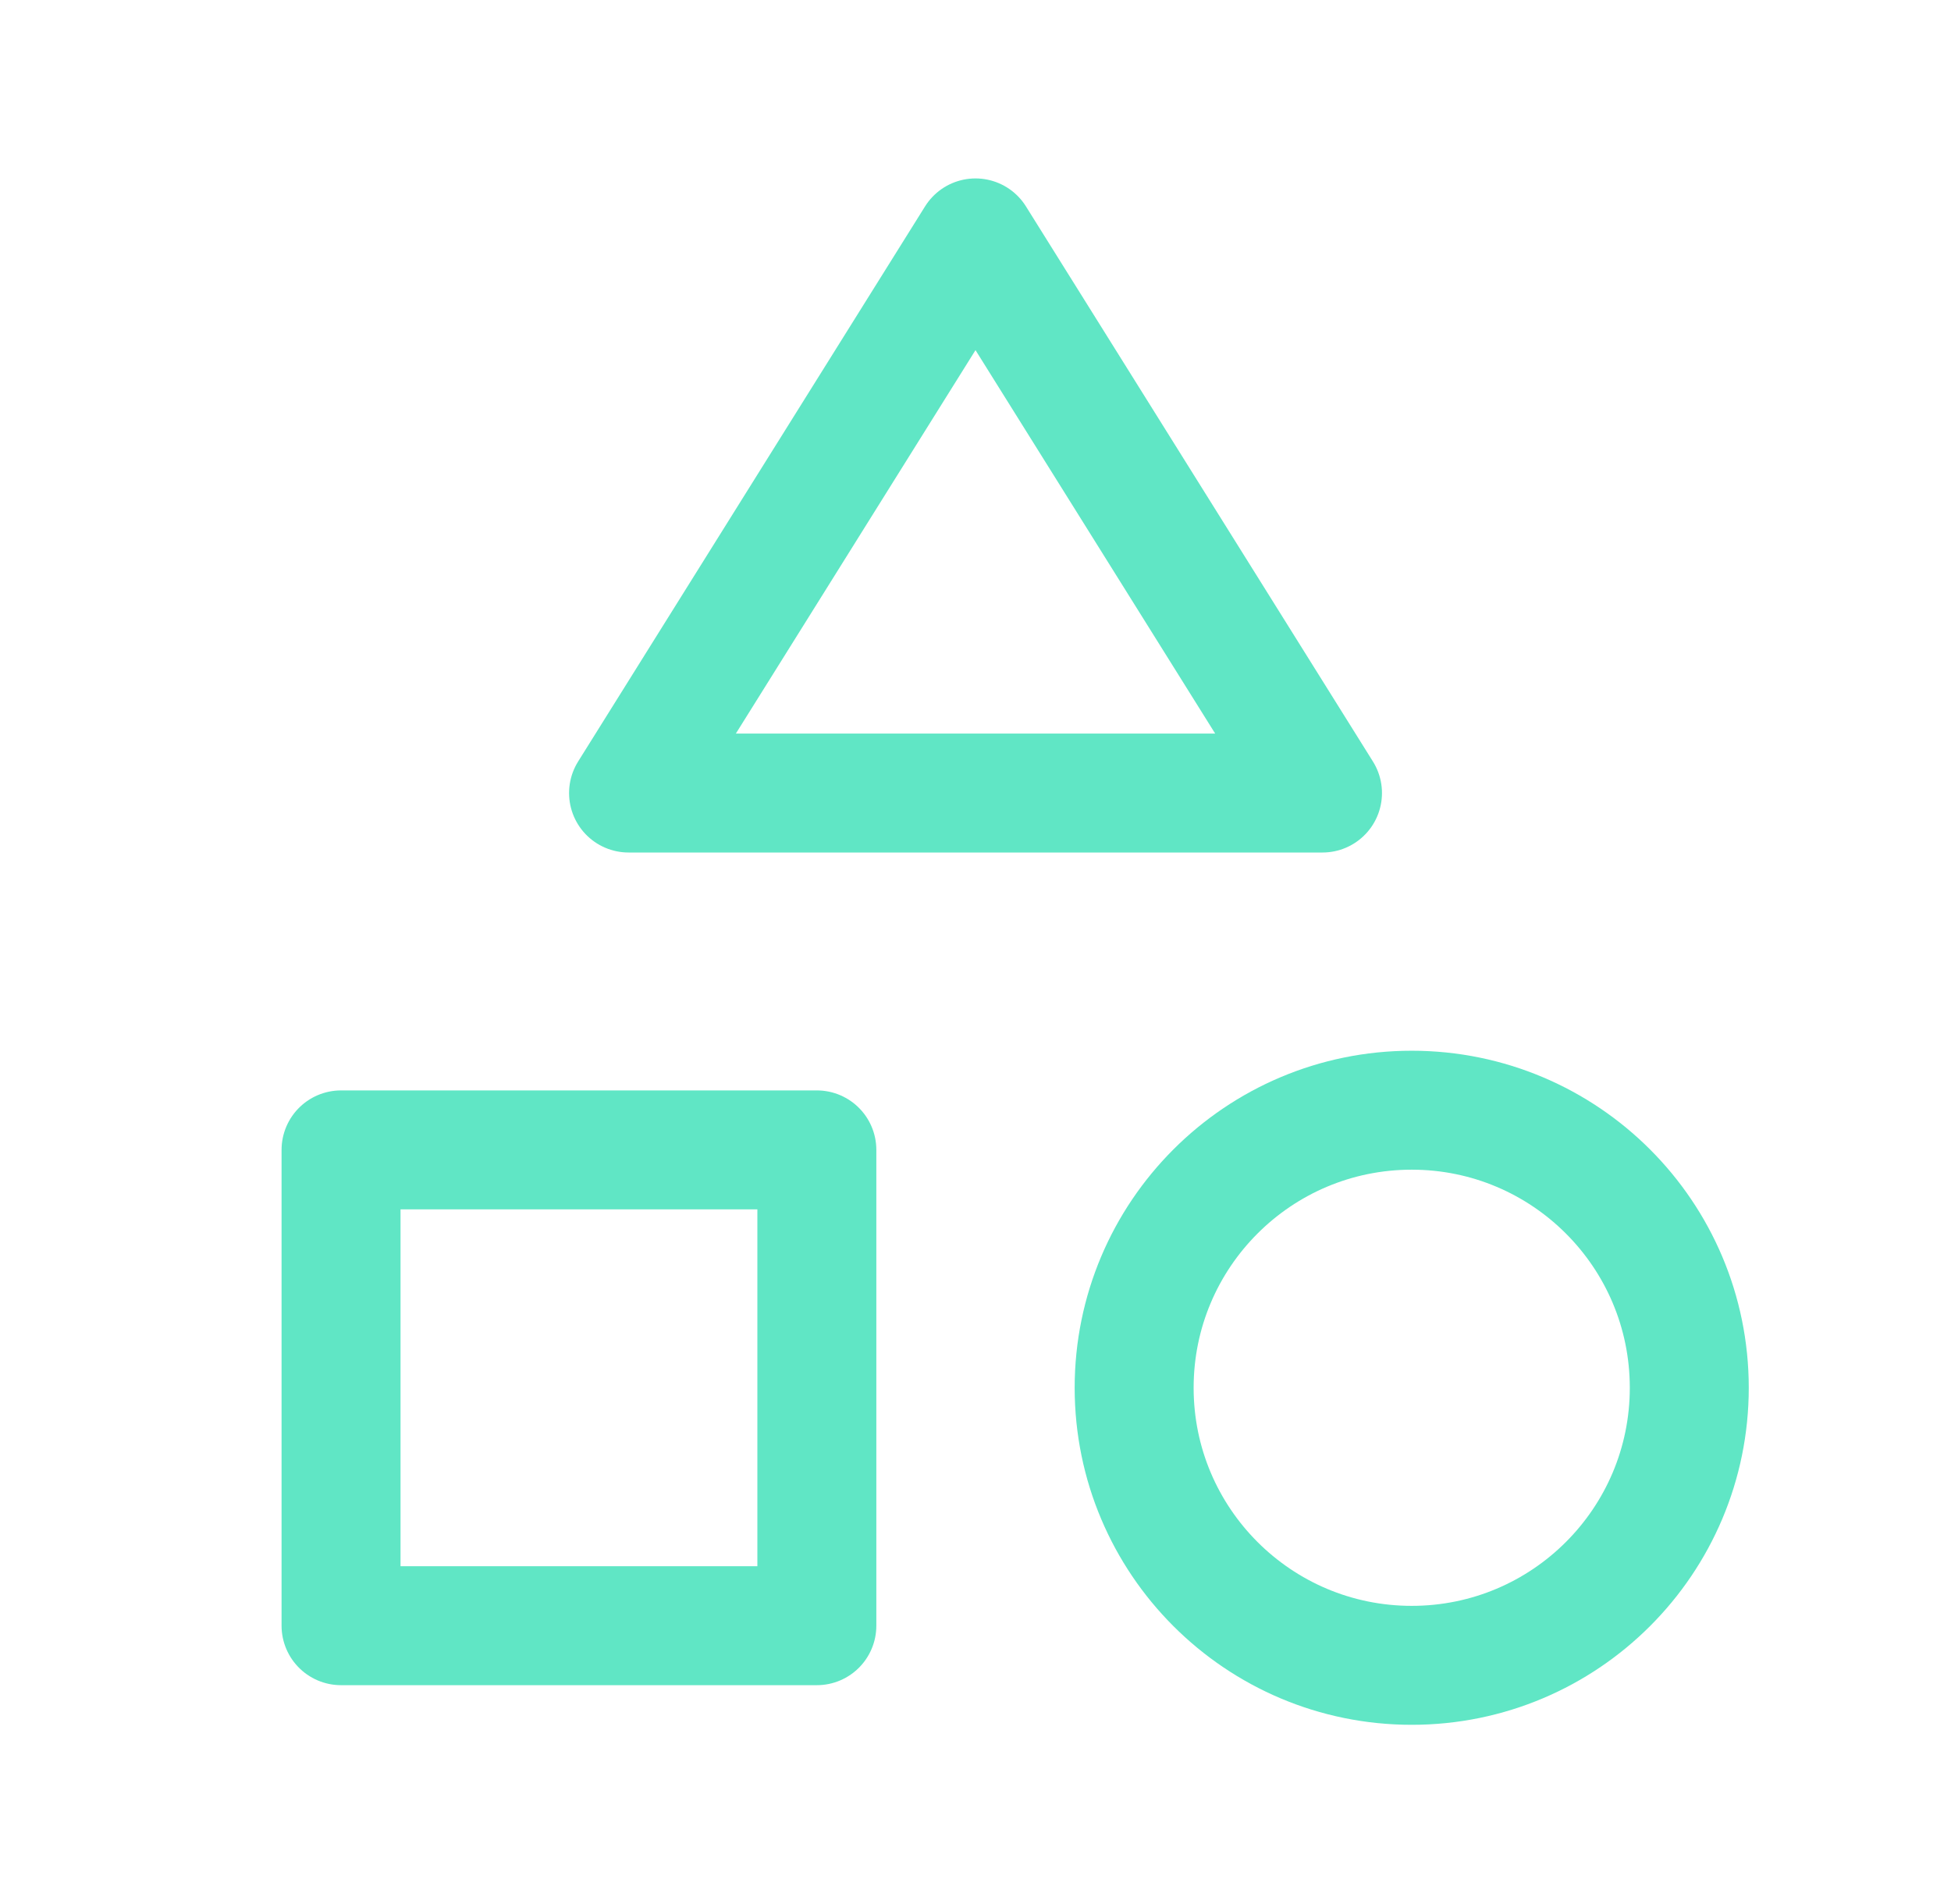
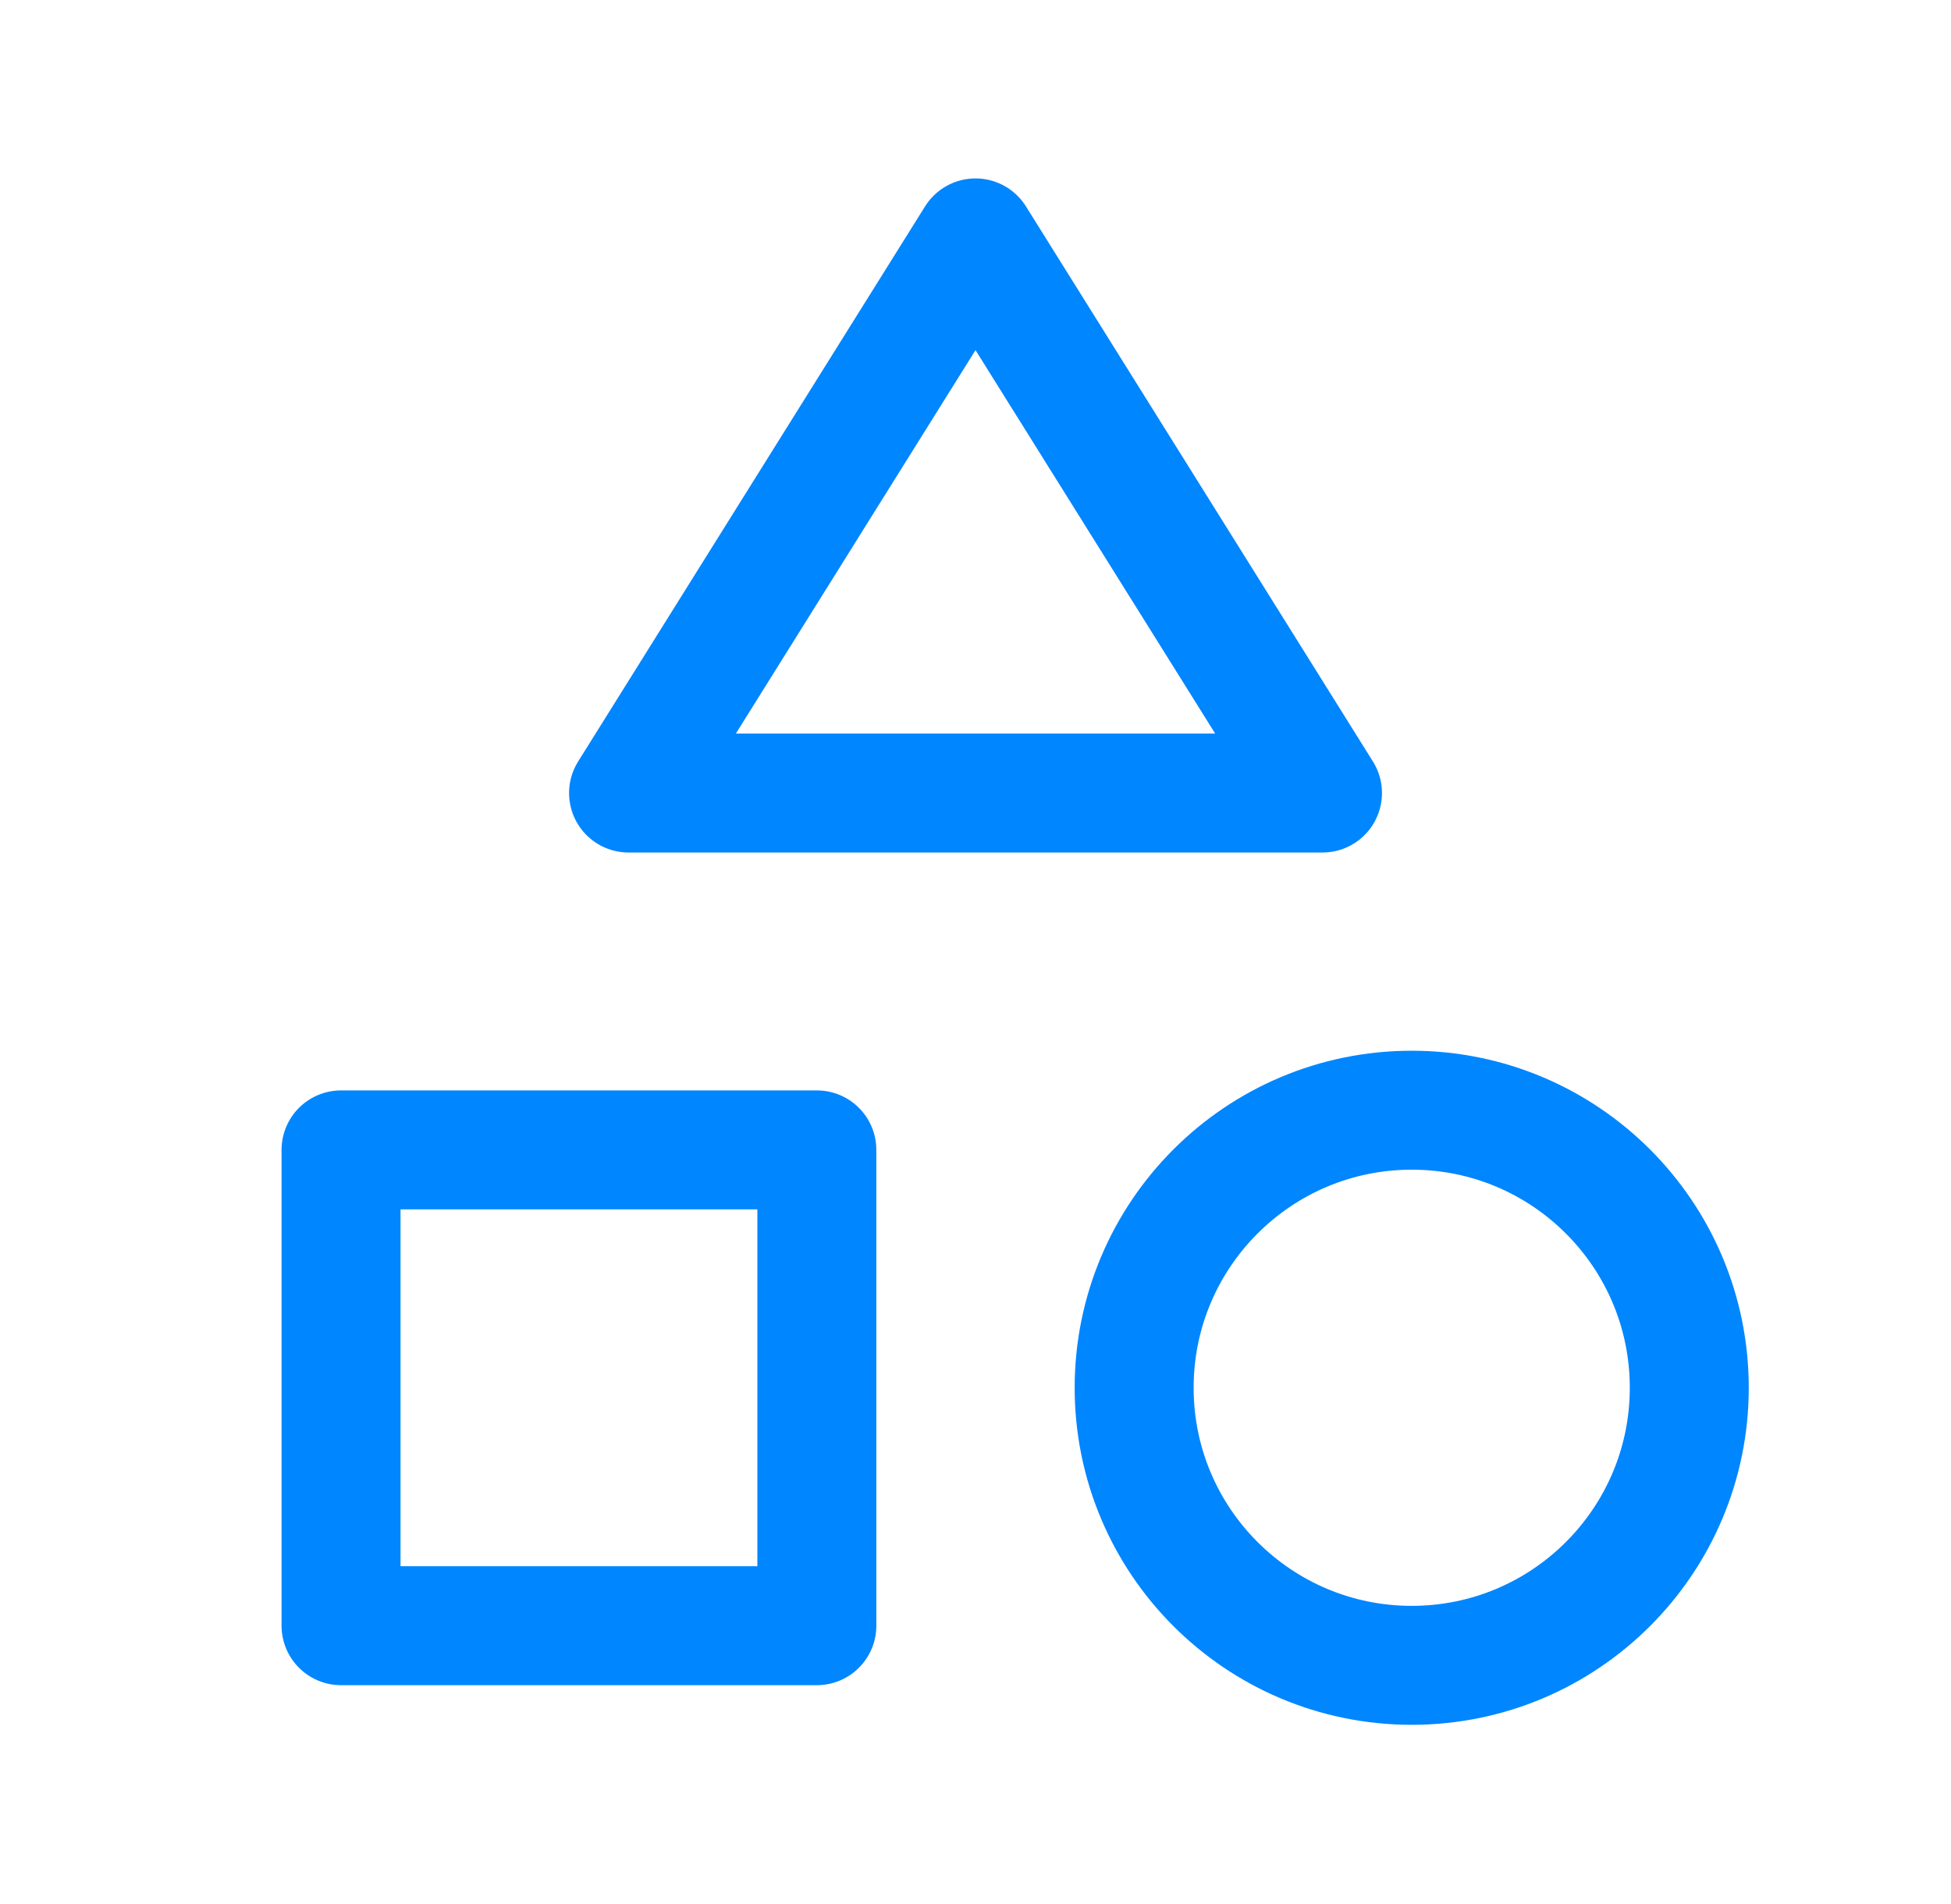
<svg xmlns="http://www.w3.org/2000/svg" width="41" height="40" viewBox="0 0 41 40" fill="none">
-   <path fill-rule="evenodd" clip-rule="evenodd" d="M7.167 24.167H17.166V34.167H7.167V24.167Z" stroke="#60E6C5" stroke-width="2.5" stroke-linecap="round" stroke-linejoin="round" />
-   <path fill-rule="evenodd" clip-rule="evenodd" d="M29.667 35V35C26.445 35 23.834 32.388 23.834 29.167V29.167C23.834 25.945 26.445 23.333 29.667 23.333V23.333C32.889 23.333 35.5 25.945 35.5 29.167V29.167C35.5 32.388 32.889 35 29.667 35Z" stroke="#60E6C5" stroke-width="2.5" stroke-linecap="round" stroke-linejoin="round" />
-   <path fill-rule="evenodd" clip-rule="evenodd" d="M20.5 5L13.209 16.667H27.792L20.5 5Z" stroke="#60E6C5" stroke-width="2.5" stroke-linecap="round" stroke-linejoin="round" />
+   <path fill-rule="evenodd" clip-rule="evenodd" d="M7.167 24.167H17.166V34.167H7.167V24.167Z" stroke="#0086ff" stroke-width="2.5" stroke-linecap="round" stroke-linejoin="round" />
+   <path fill-rule="evenodd" clip-rule="evenodd" d="M29.667 35V35C26.445 35 23.834 32.388 23.834 29.167V29.167C23.834 25.945 26.445 23.333 29.667 23.333V23.333C32.889 23.333 35.5 25.945 35.5 29.167V29.167C35.5 32.388 32.889 35 29.667 35Z" stroke="#0086ff" stroke-width="2.5" stroke-linecap="round" stroke-linejoin="round" />
+   <path fill-rule="evenodd" clip-rule="evenodd" d="M20.5 5L13.209 16.667H27.792L20.5 5Z" stroke="#0086ff" stroke-width="2.5" stroke-linecap="round" stroke-linejoin="round" />
</svg>
